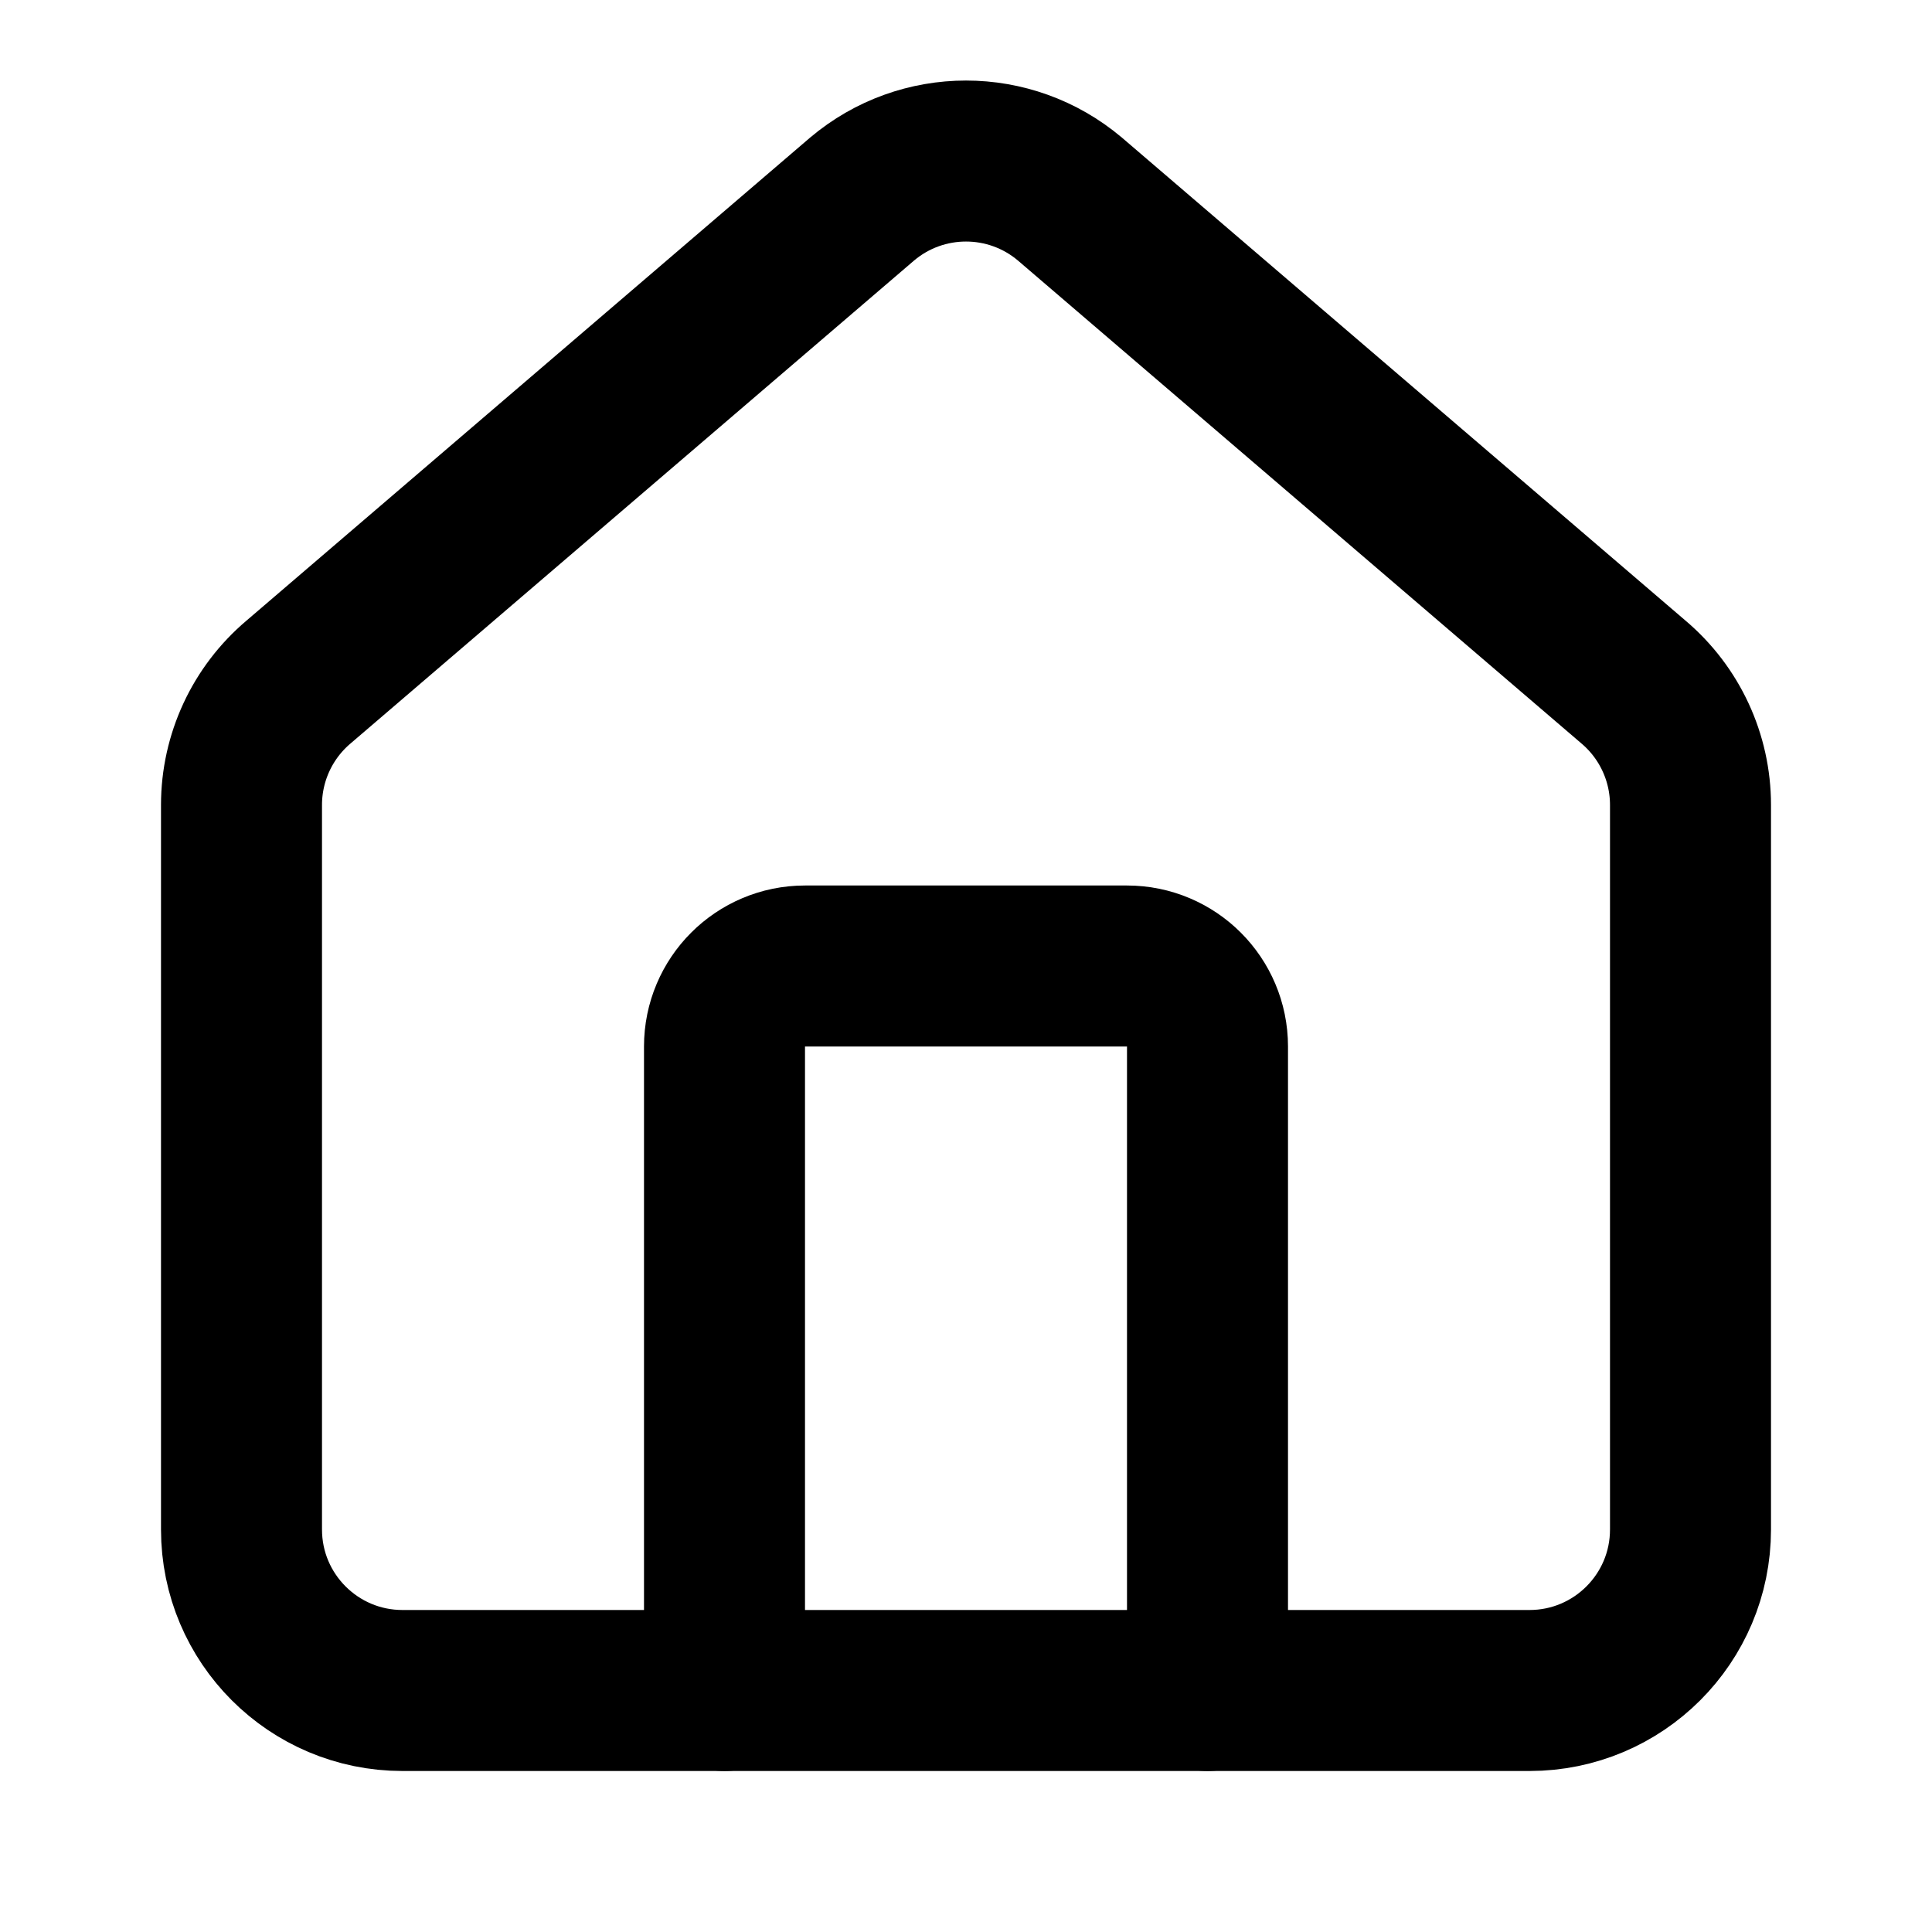
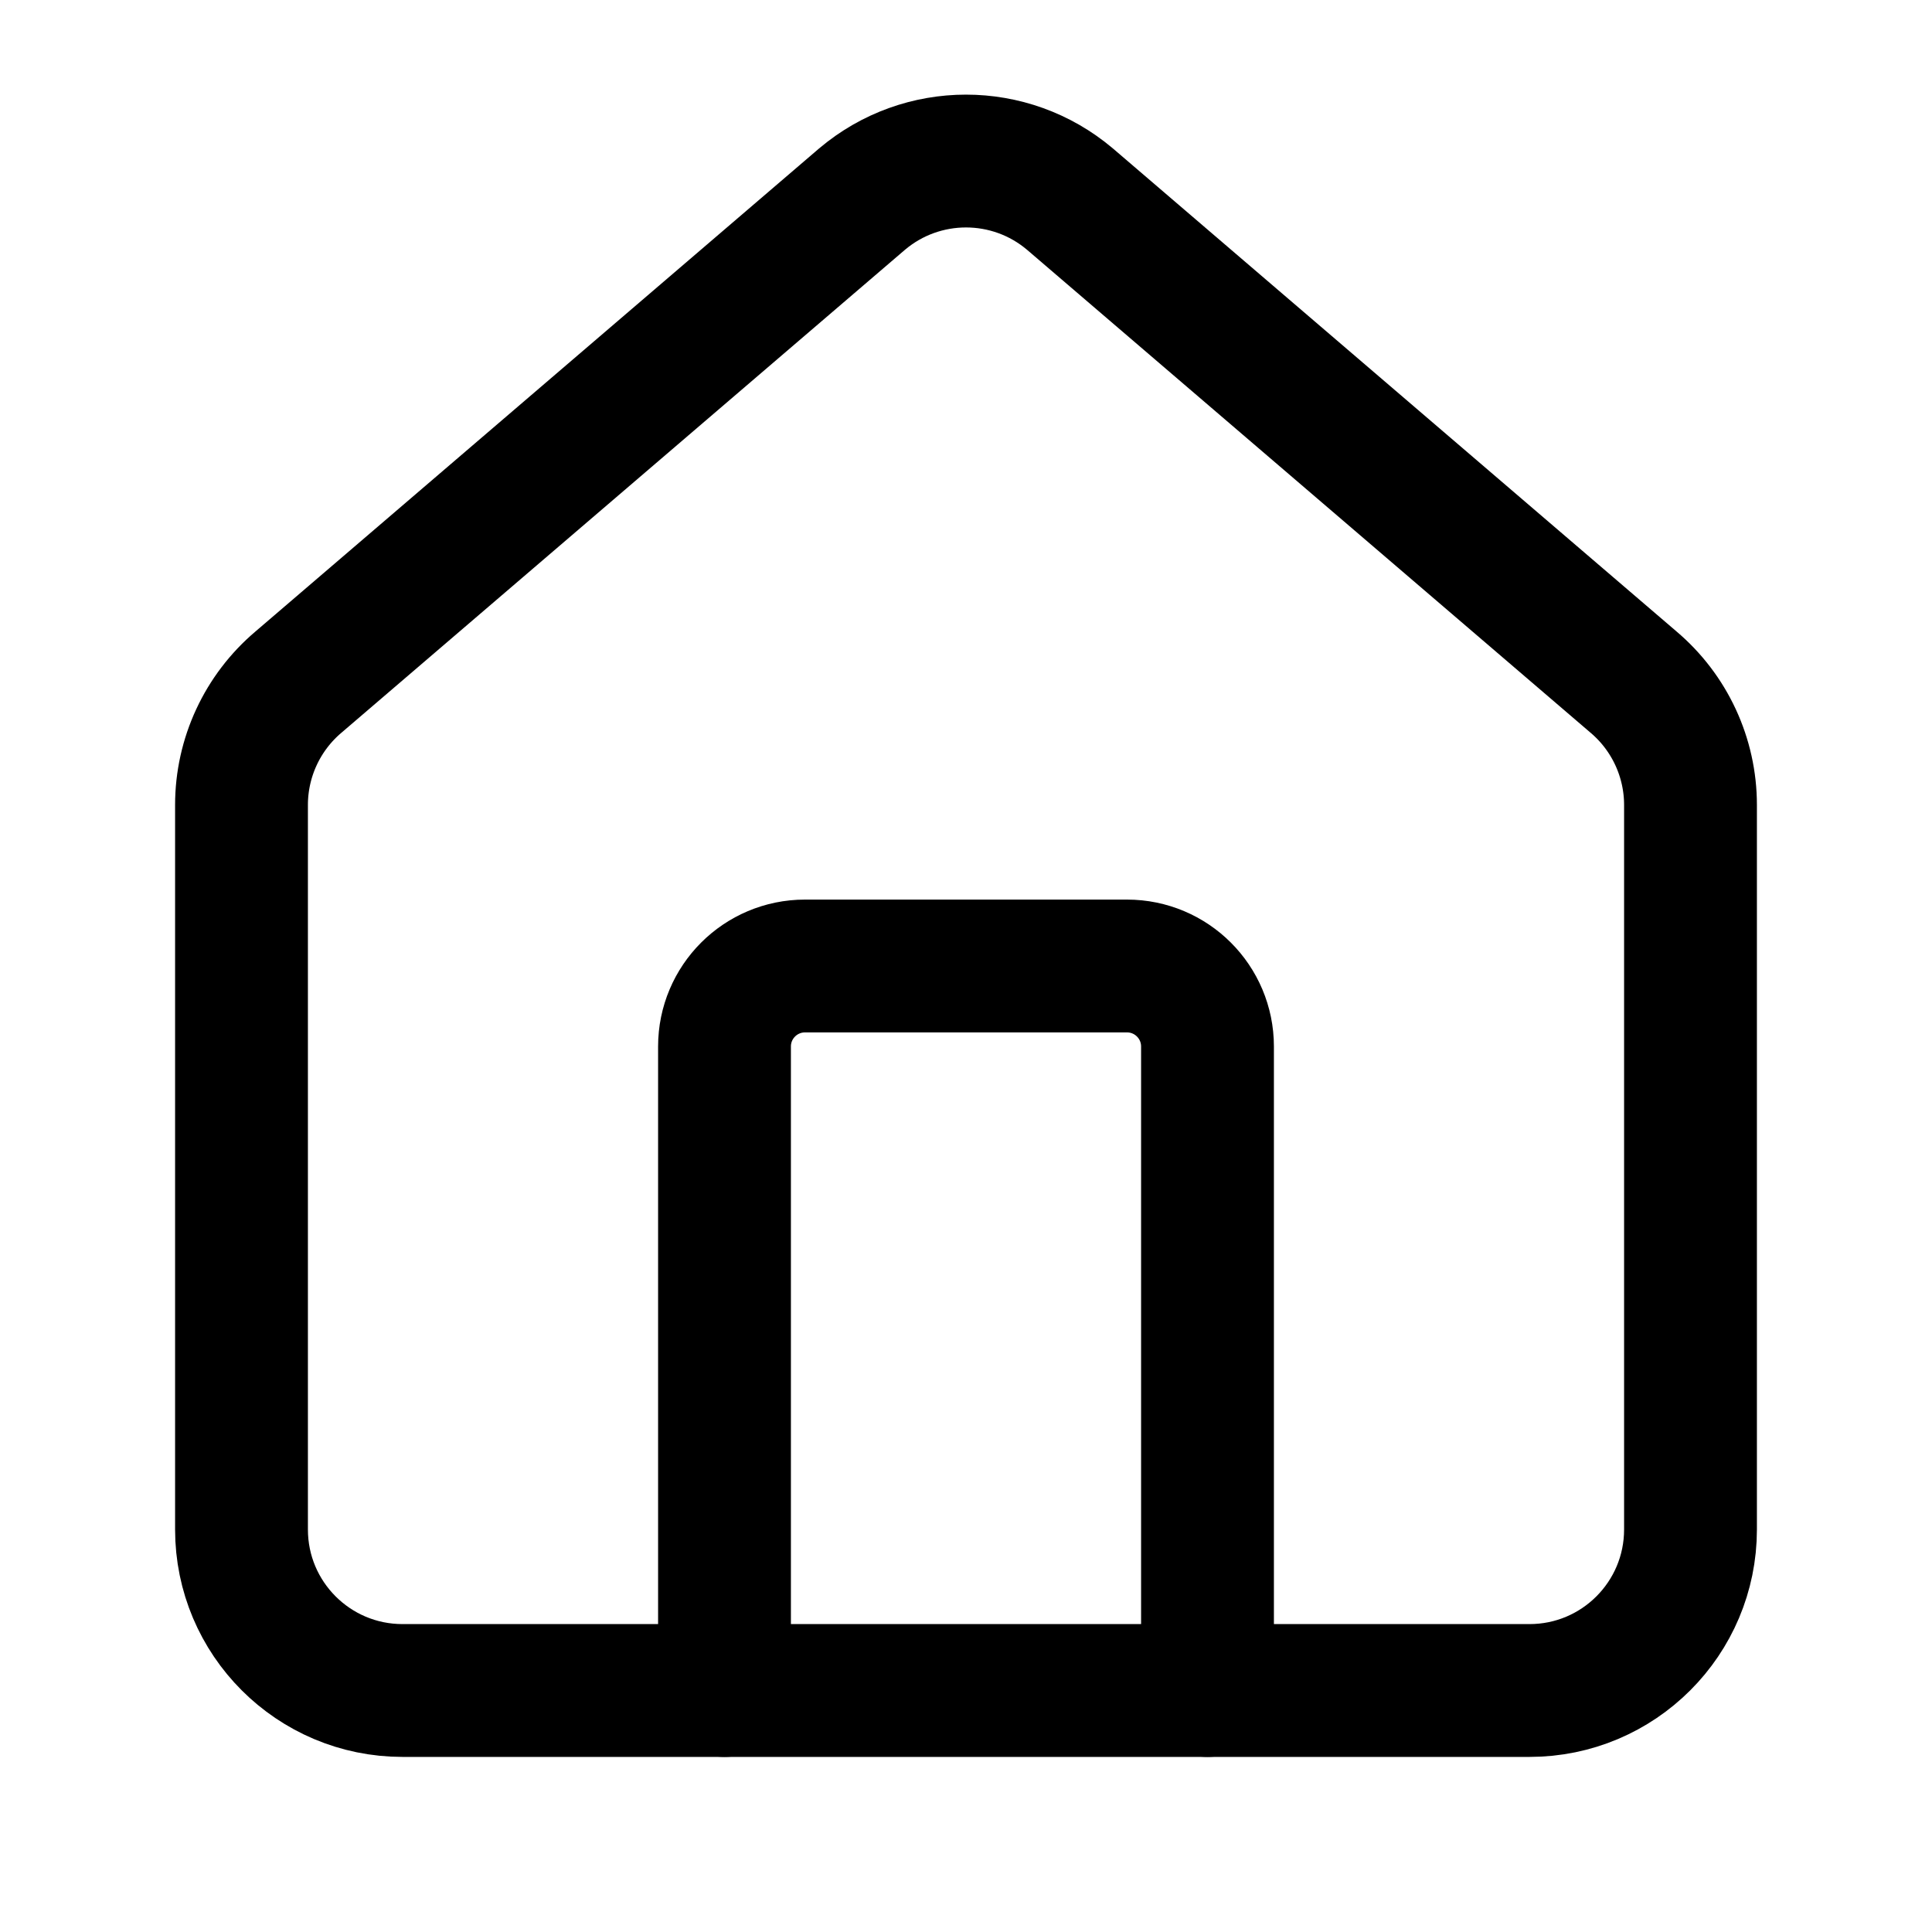
- <svg xmlns="http://www.w3.org/2000/svg" width="24" height="24" viewBox="0 0 24 24" fill="none" stroke="currentColor" stroke-width="2" stroke-linecap="round" stroke-linejoin="round">
+ <svg xmlns="http://www.w3.org/2000/svg" width="24" height="24" viewBox="0 0 24 24" fill="none" stroke="currentColor" stroke-width="1.65" stroke-linecap="round" stroke-linejoin="round">
  <path d="M15 21v-8a1 1 0 0 0-1-1h-4a1 1 0 0 0-1 1v8" />
  <path d="M3 10a2 2 0 0 1 .709-1.528l7-5.999a2 2 0 0 1 2.582 0l7 5.999A2 2 0 0 1 21 10v9a2 2 0 0 1-2 2H5a2 2 0 0 1-2-2z" />
</svg>
